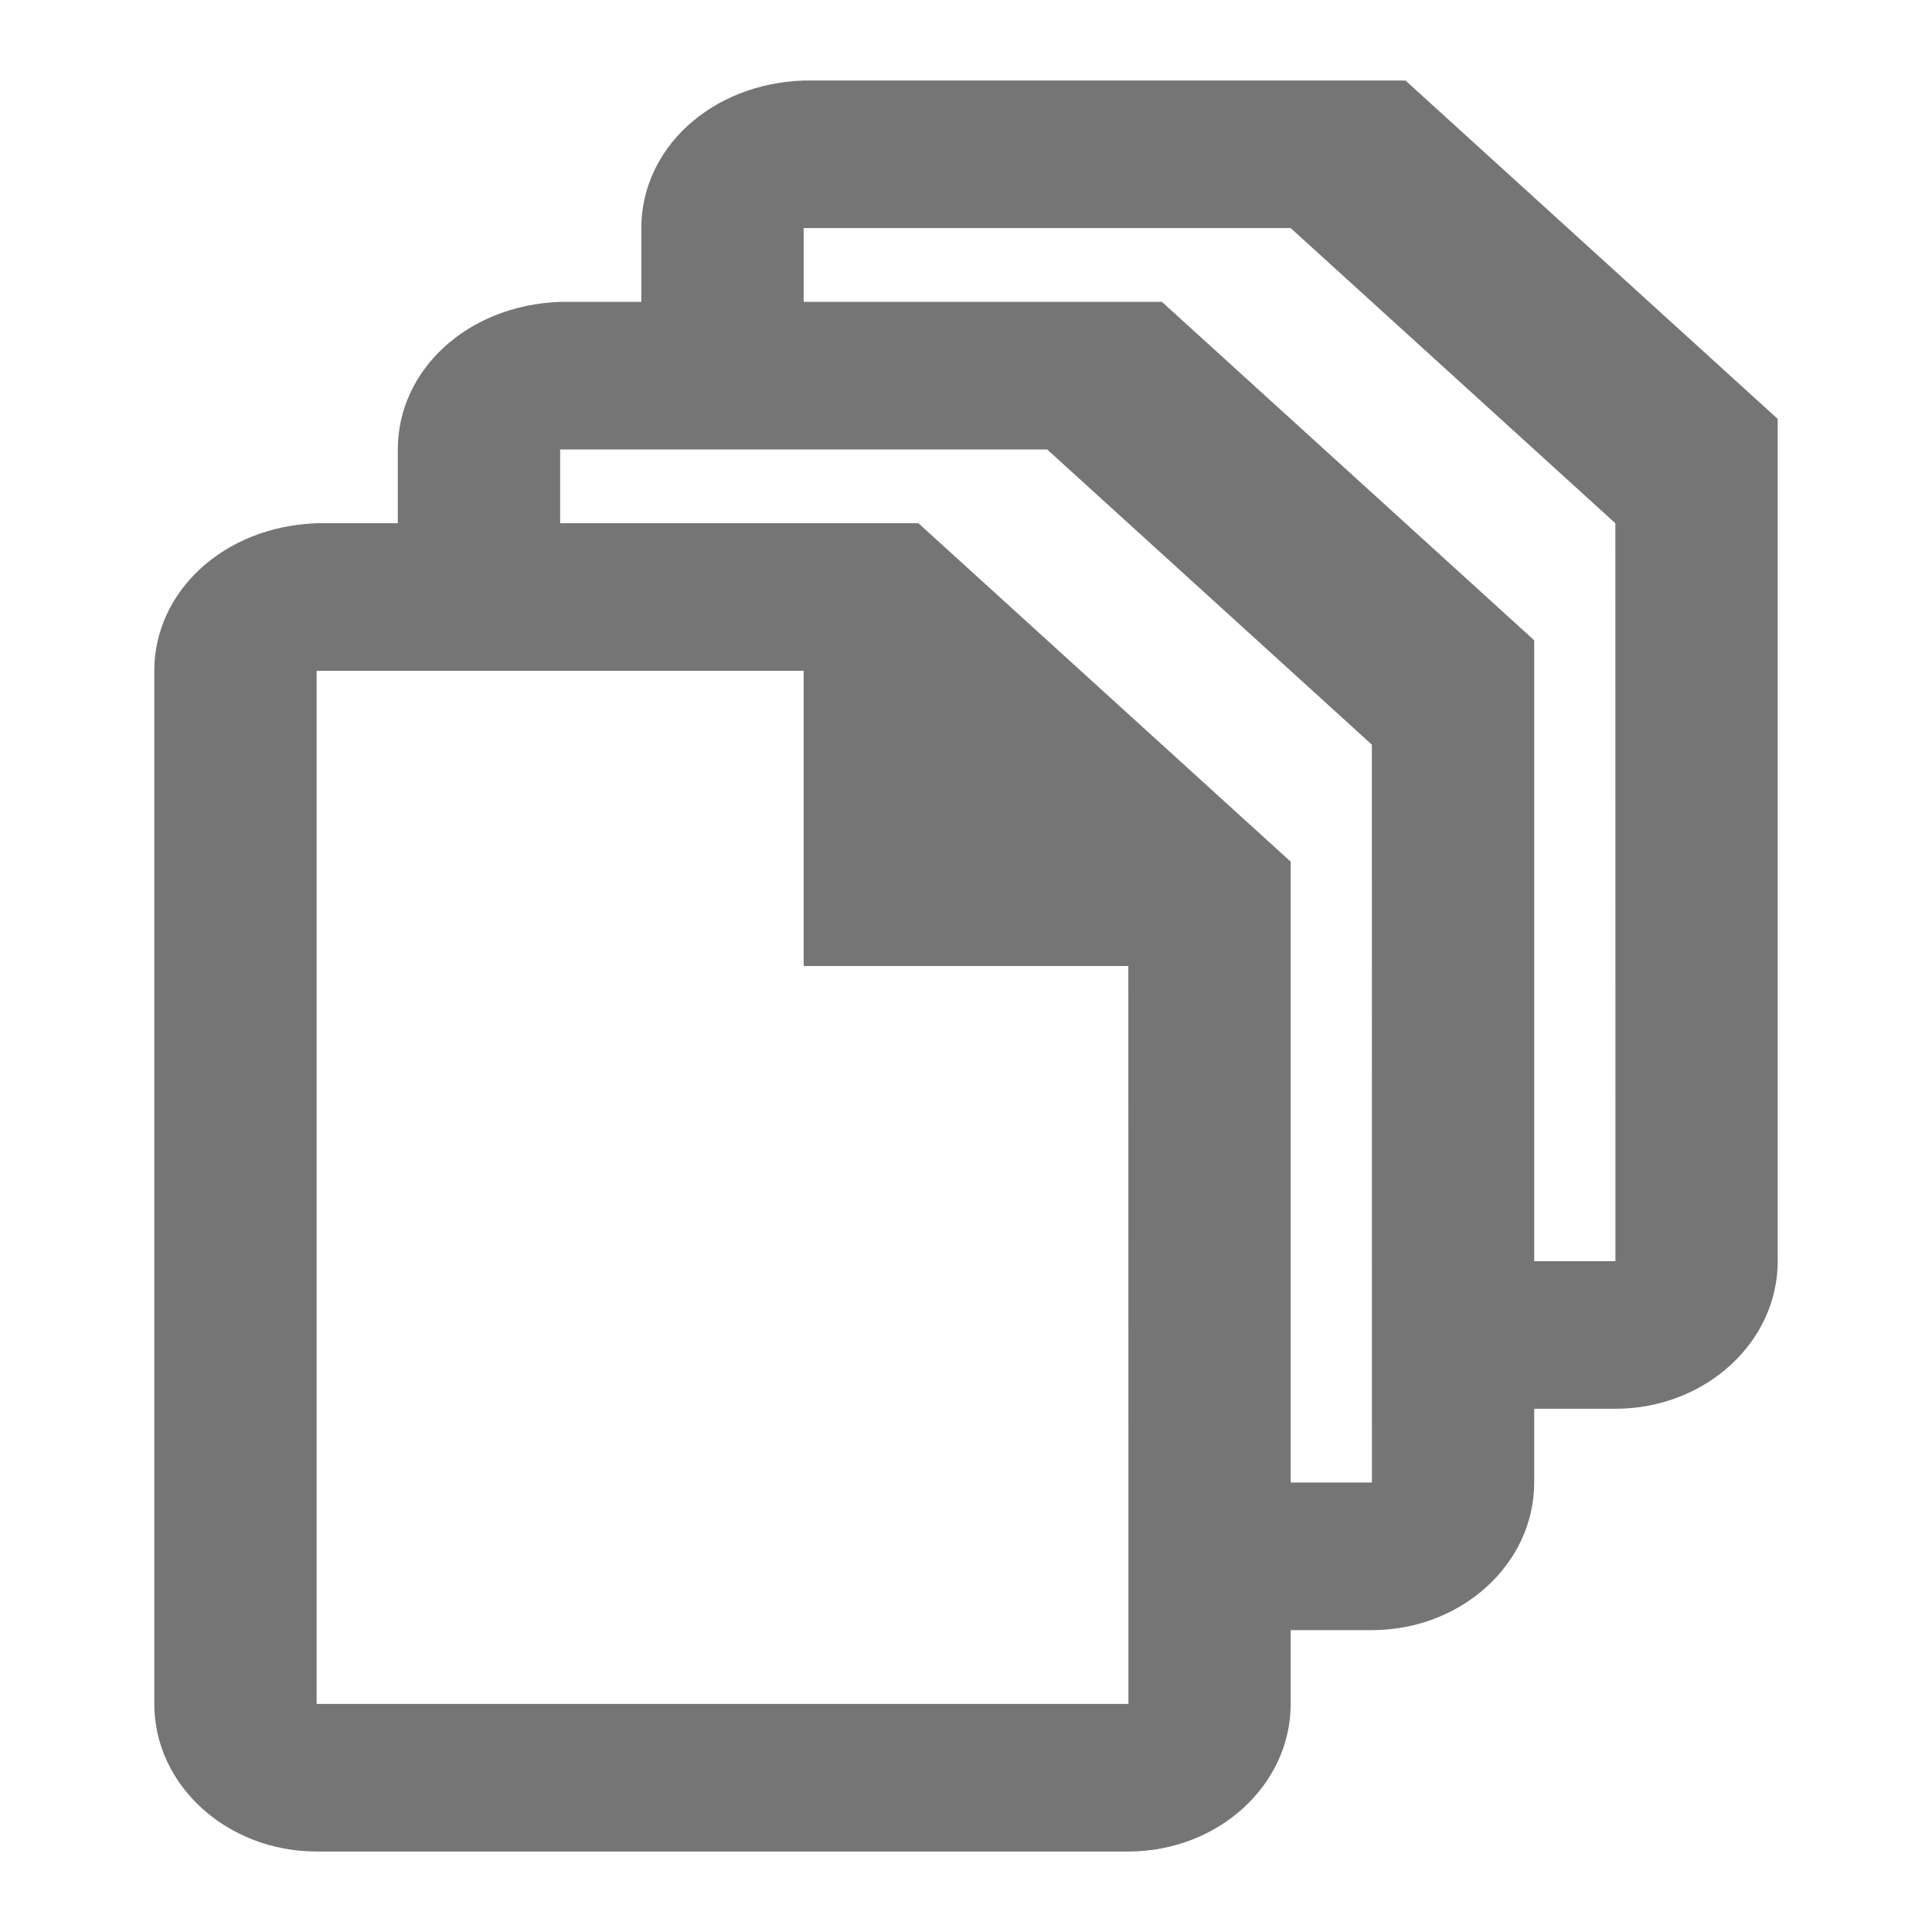
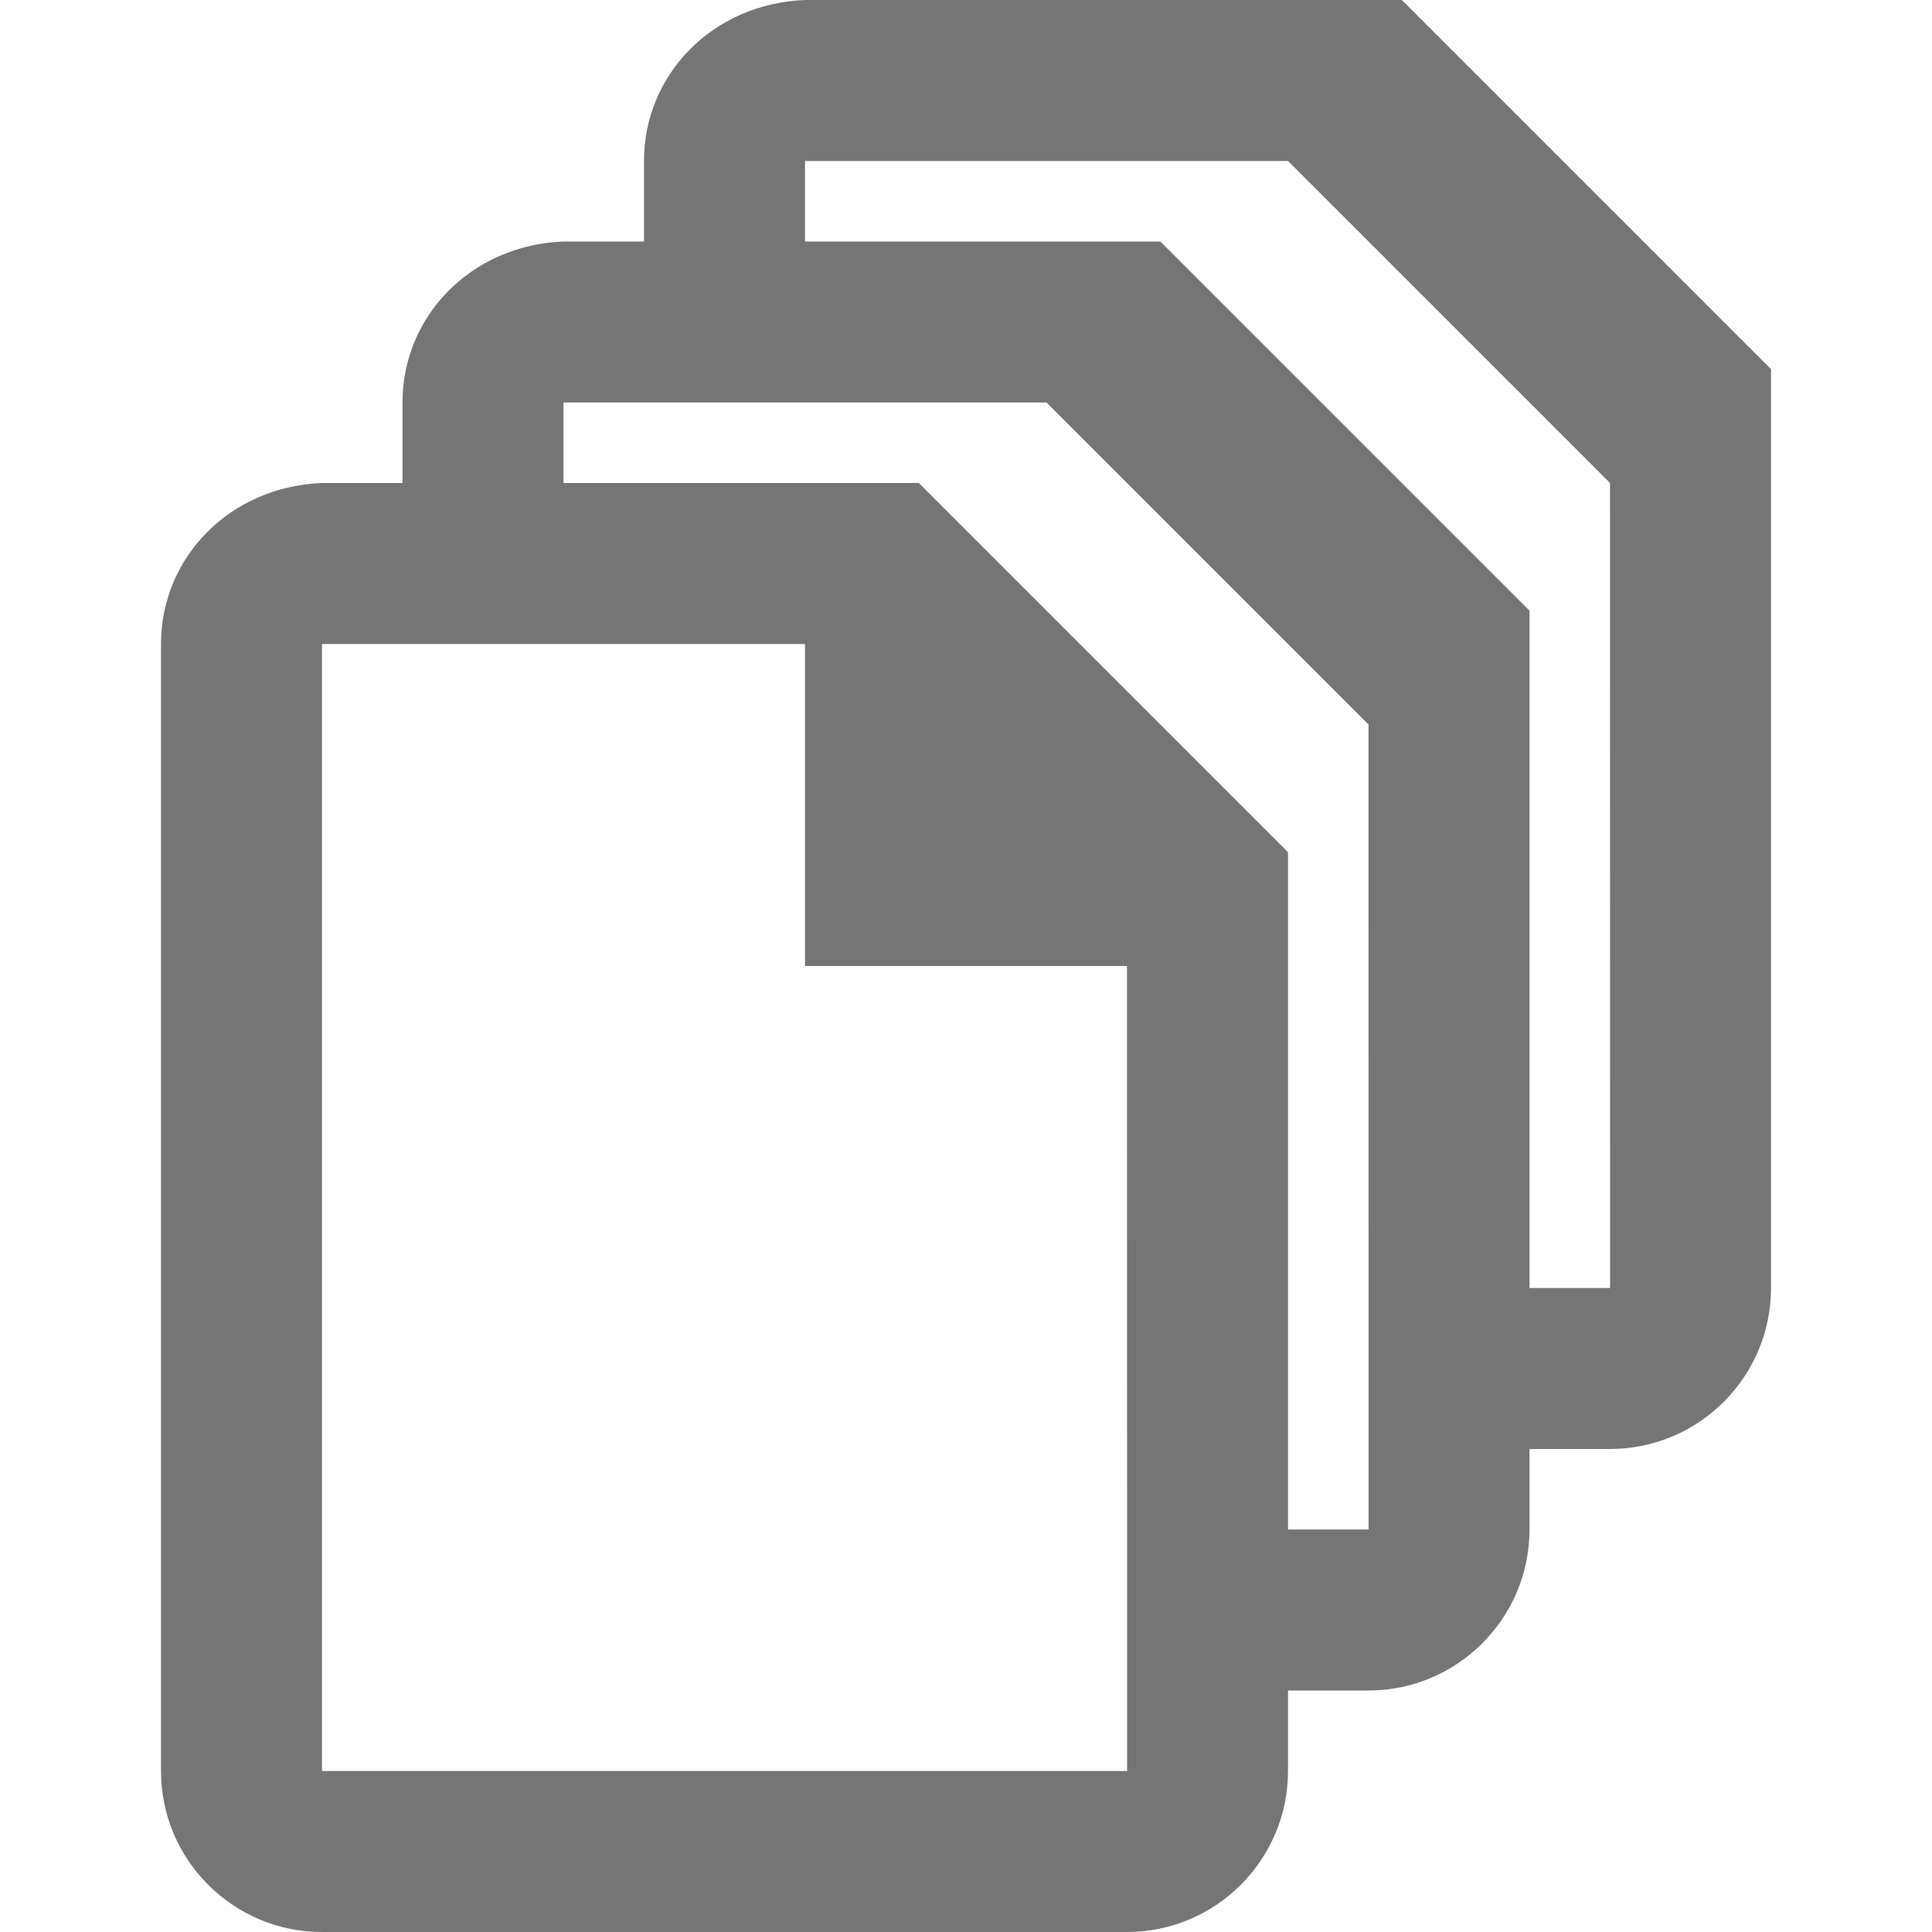
<svg xmlns="http://www.w3.org/2000/svg" width="100%" height="100%" viewBox="0 0 24 24" version="1.1" xml:space="preserve" style="fill-rule:evenodd;clip-rule:evenodd;stroke-linejoin:round;stroke-miterlimit:1.414;">
-   <g id="Line_Icons" transform="matrix(1.00833,0,0,0.916667,-0.1,1)">
-     <path d="M17,21L16,21L16,22C16,23.103 15.103,24 14,24L4,24C2.897,24 2,23.103 2,22L2,8C2,6.926 2.853,6.045 4,6L5,6L5,5C5,3.926 5.853,3.045 7,3L8,3L8,2C8,0.926 8.853,0.045 10,0L17.414,0L22,4.586L22,16C22,17.103 21.103,18 20,18L19,18L19,19C19,20.103 18.103,21 17,21ZM16,2L10,2L10,3L14.414,3L19,7.586L19,16L20.001,16L20,6L16,2ZM16,19L17.001,19L17,9L13,5L7,5L7,6L11.414,6L16,10.586L16,19ZM14,12L10,12L10,8L4,8L4,22L14.001,22L14.001,19L14,12Z" style="fill:rgb(117,117,117);" />
-   </g>
+   <path d="M17,21L16,21L16,22C16,23.103 15.103,24 14,24L4,24C2.897,24 2,23.103 2,22L2,8C2,6.926 2.853,6.045 4,6L5,6L5,5C5,3.926 5.853,3.045 7,3L8,3L8,2C8,0.926 8.853,0.045 10,0L17.414,0L22,4.586L22,16C22,17.103 21.103,18 20,18L19,18L19,19C19,20.103 18.103,21 17,21ZM16,2L10,2L10,3L14.414,3L19,7.586L19,16L20.001,16L20,6L16,2ZM16,19L17.001,19L17,9L13,5L7,5L7,6L11.414,6L16,10.586L16,19ZM14,12L10,12L10,8L4,8L4,22L14.001,22L14.001,19L14,12Z" style="fill:rgb(117,117,117);" />
</svg>
